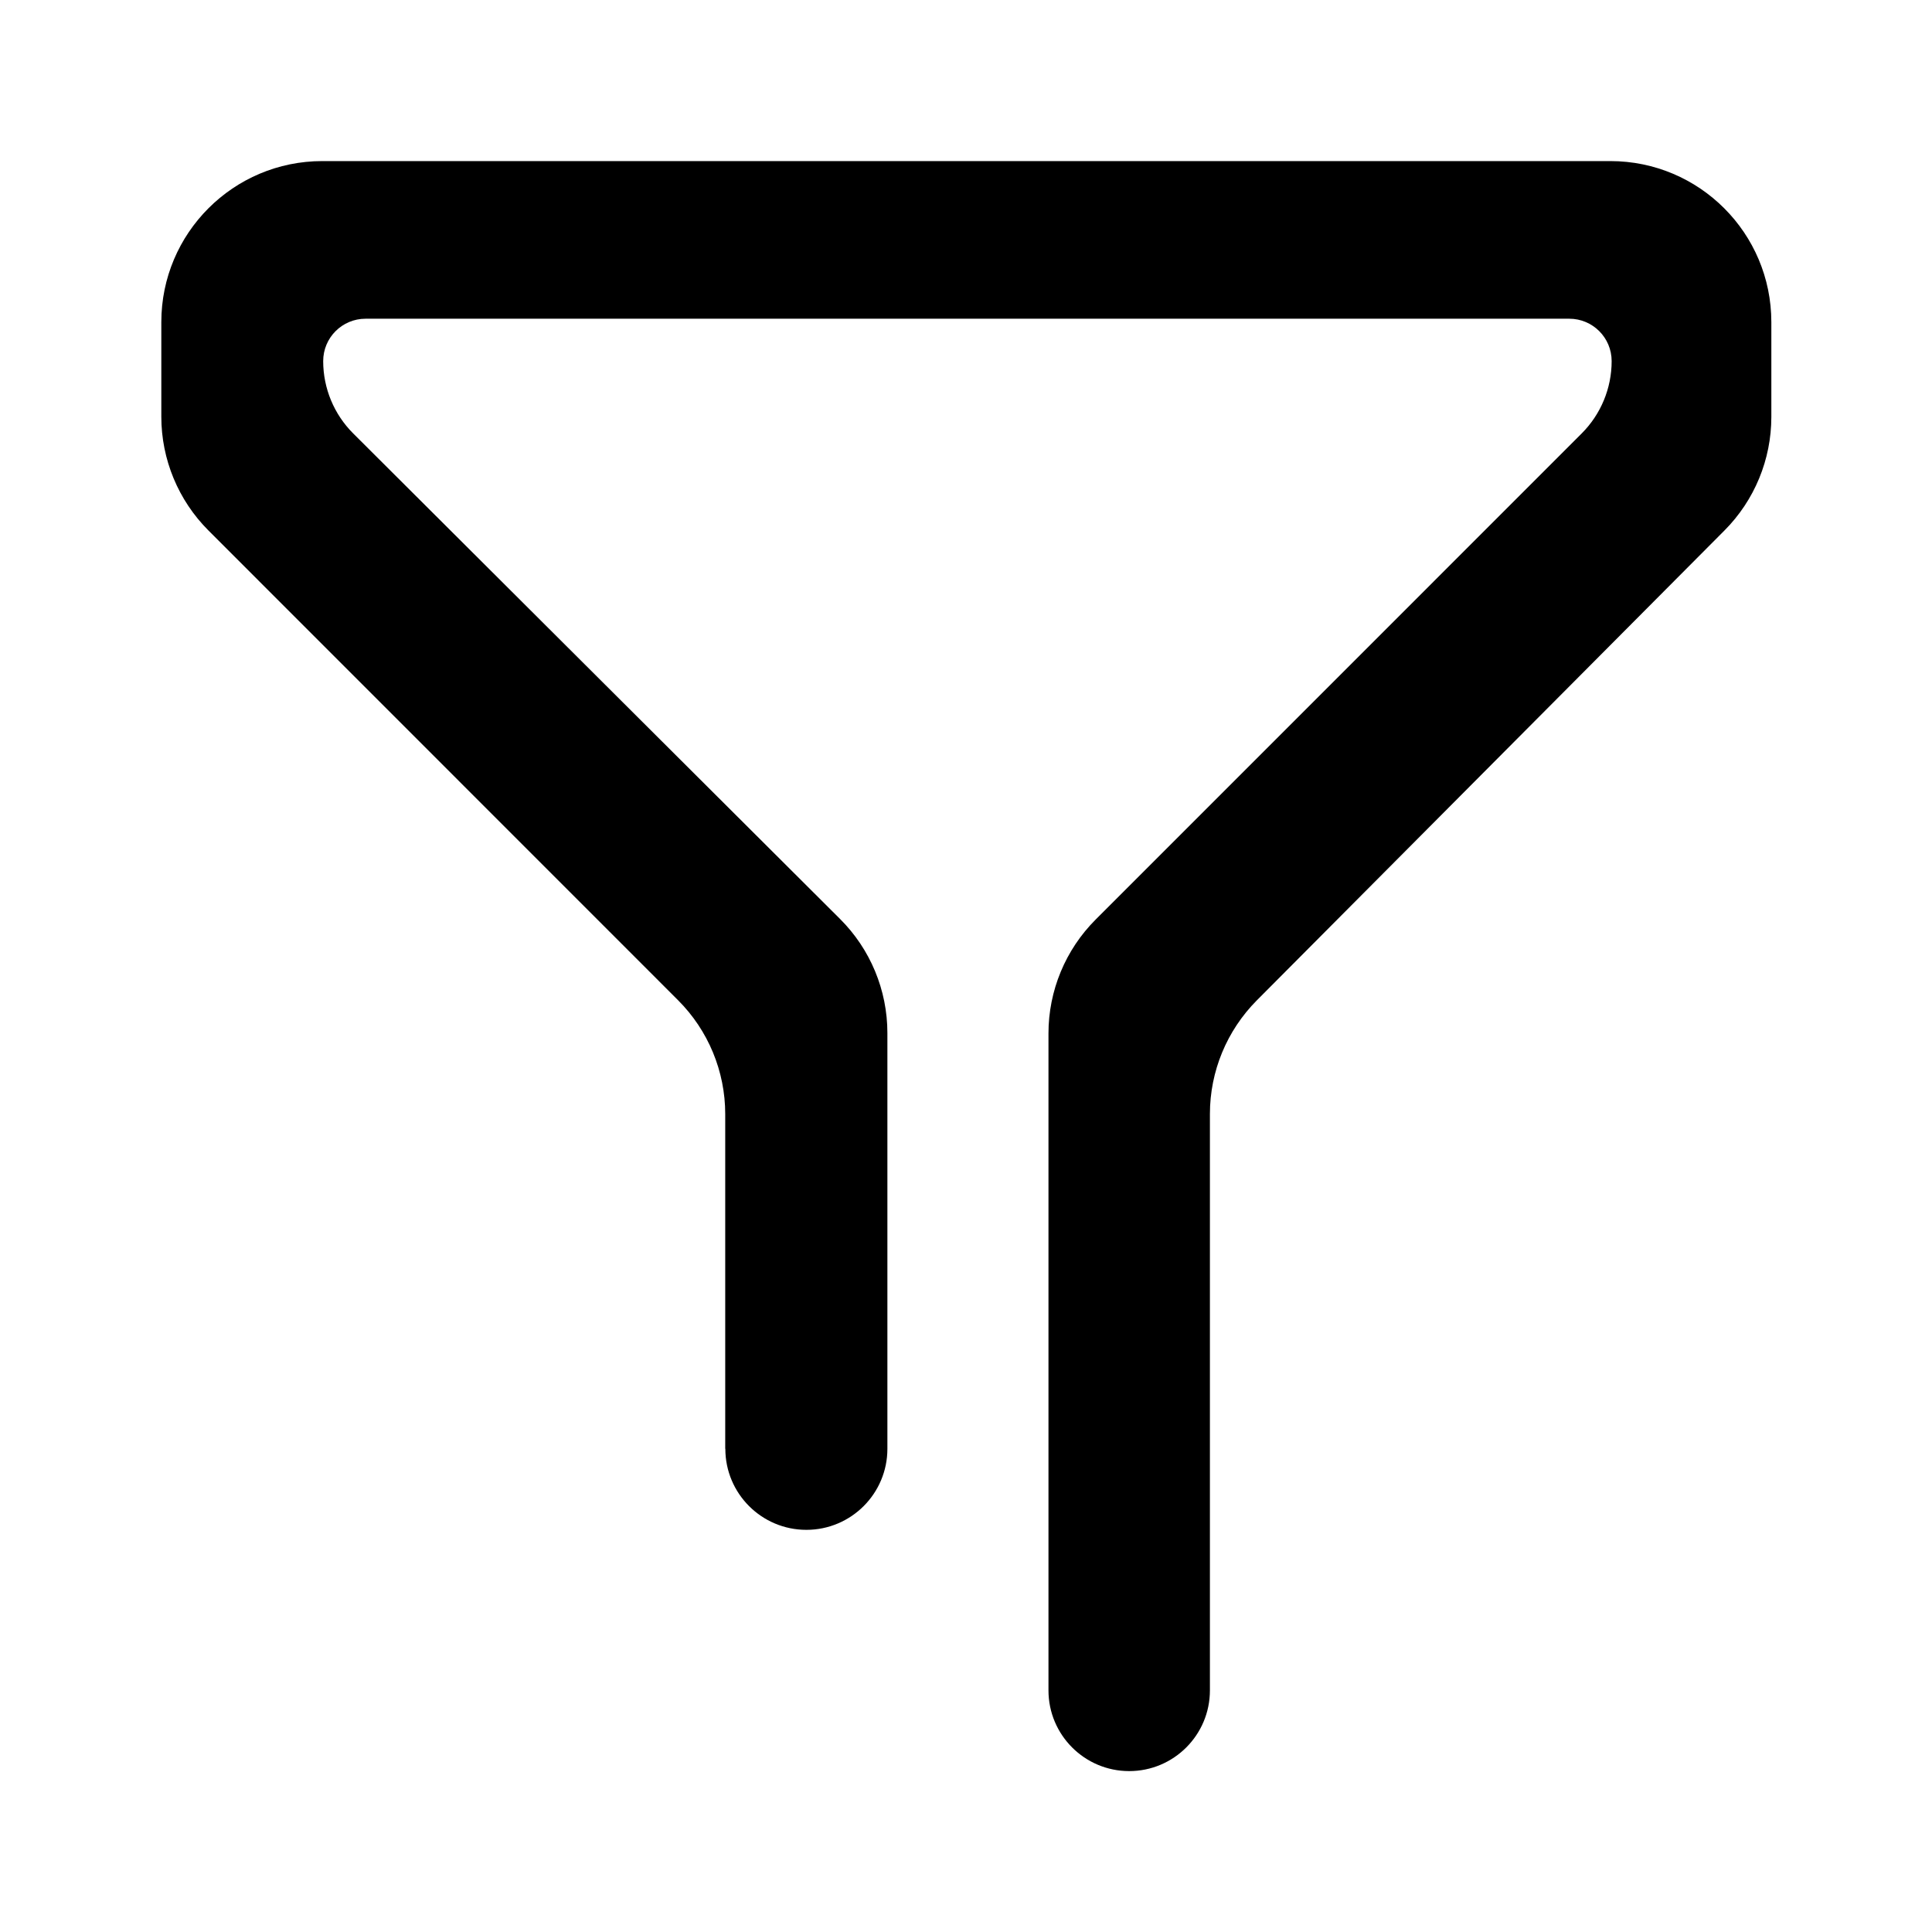
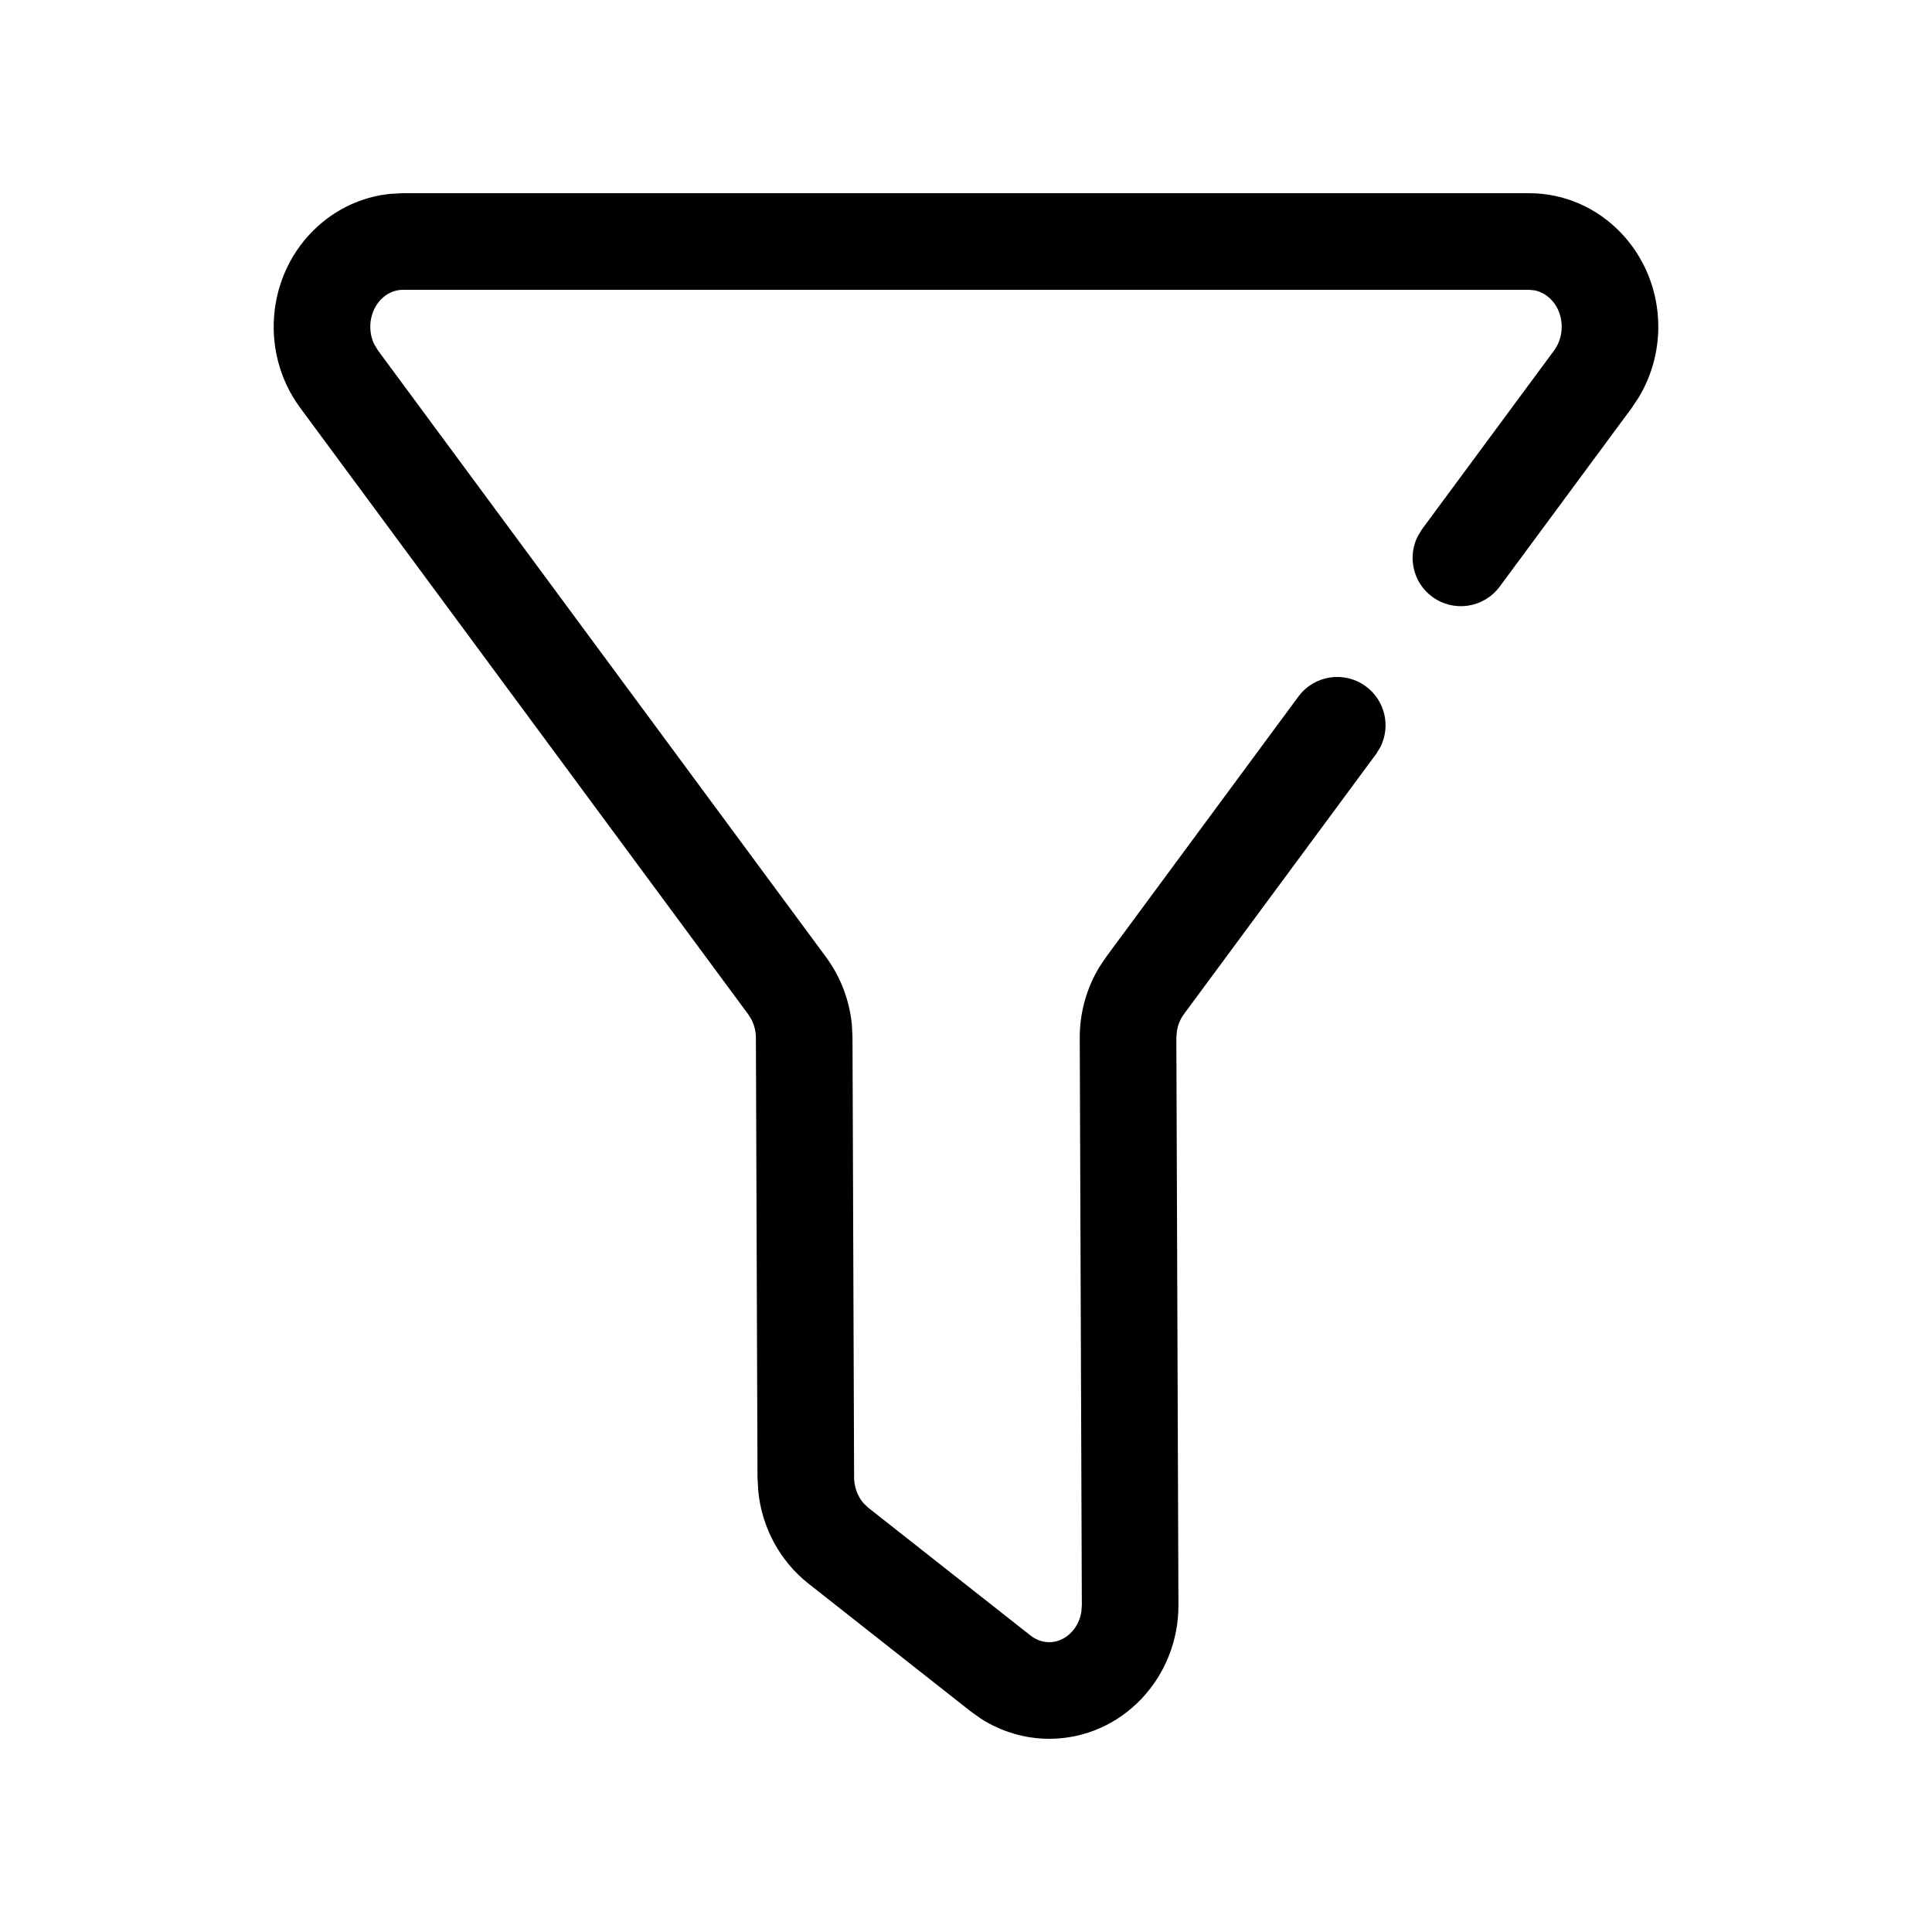
- <svg xmlns="http://www.w3.org/2000/svg" version="1.1" width="32" height="32" viewBox="0 0 32 32">
-   <path fill="currentColor" d="M12.012 23.995v-5.543c0-0.707-0.281-1.385-0.781-1.885l-7.778-7.78c-0.5-0.5-0.781-1.178-0.781-1.885v-1.567c0-1.473 1.194-2.667 2.667-2.667h21.333c1.473 0 2.667 1.194 2.667 2.667v1.571c0 0.705-0.279 1.381-0.777 1.881l-7.745 7.782c-0.497 0.5-0.777 1.176-0.777 1.881v9.548c0 0.738-0.599 1.337-1.337 1.337s-1.337-0.599-1.337-1.337v-10.882c0-0.707 0.281-1.385 0.781-1.885l8.050-8.051c0.318-0.318 0.497-0.749 0.497-1.199 0-0.388-0.314-0.702-0.702-0.702h-19.937c-0.388 0-0.702 0.314-0.702 0.702 0 0.45 0.179 0.881 0.497 1.198l8.064 8.042c0.502 0.5 0.784 1.18 0.784 1.888v6.888c0 0.741-0.601 1.342-1.342 1.342s-1.342-0.601-1.342-1.342z" />
+ <svg xmlns="http://www.w3.org/2000/svg" width="24px" height="24px" viewBox="0 0 24 24" version="1.1">
+   <g id="filter" stroke="none" stroke-width="1" fill="none" fill-rule="evenodd">
+     <path d="M18.994,2.4 C19.888,2.4 20.6,3.149 20.6,4.059 C20.6,4.37 20.515,4.675 20.356,4.938 L20.271,5.066 L18.63,7.287 C18.433,7.553 18.058,7.61 17.791,7.413 C17.551,7.236 17.482,6.914 17.614,6.657 L17.665,6.574 L19.306,4.353 C19.366,4.271 19.4,4.167 19.4,4.059 C19.4,3.828 19.251,3.645 19.065,3.607 L18.994,3.6 L5.006,3.6 C4.921,3.6 4.838,3.63 4.768,3.687 C4.602,3.823 4.554,4.073 4.646,4.271 L4.695,4.353 L10.261,11.889 C10.443,12.136 10.554,12.429 10.583,12.736 L10.59,12.889 L10.61,18.354 C10.611,18.475 10.654,18.588 10.726,18.672 L10.785,18.729 L12.803,20.318 C12.872,20.372 12.953,20.4 13.035,20.4 C13.228,20.399 13.398,20.241 13.433,20.023 L13.439,19.939 L13.413,12.899 C13.411,12.585 13.496,12.279 13.656,12.014 L13.742,11.886 L16.129,8.653 C16.326,8.386 16.702,8.33 16.968,8.527 C17.208,8.704 17.278,9.026 17.146,9.283 L17.095,9.366 L14.707,12.598 C14.661,12.66 14.631,12.735 14.619,12.814 L14.613,12.894 L14.639,19.935 C14.643,20.844 13.934,21.596 13.04,21.6 C12.736,21.601 12.44,21.513 12.184,21.349 L12.06,21.261 L10.043,19.672 C9.689,19.393 9.466,18.979 9.42,18.529 L9.41,18.359 L9.39,12.894 C9.39,12.814 9.371,12.736 9.336,12.667 L9.296,12.602 L3.729,5.066 C3.199,4.348 3.321,3.322 4.008,2.759 C4.251,2.56 4.544,2.438 4.851,2.408 L5.006,2.4 L18.994,2.4 Z" id="path1" fill="#000000" fill-rule="nonzero" />
+   </g>
</svg>
